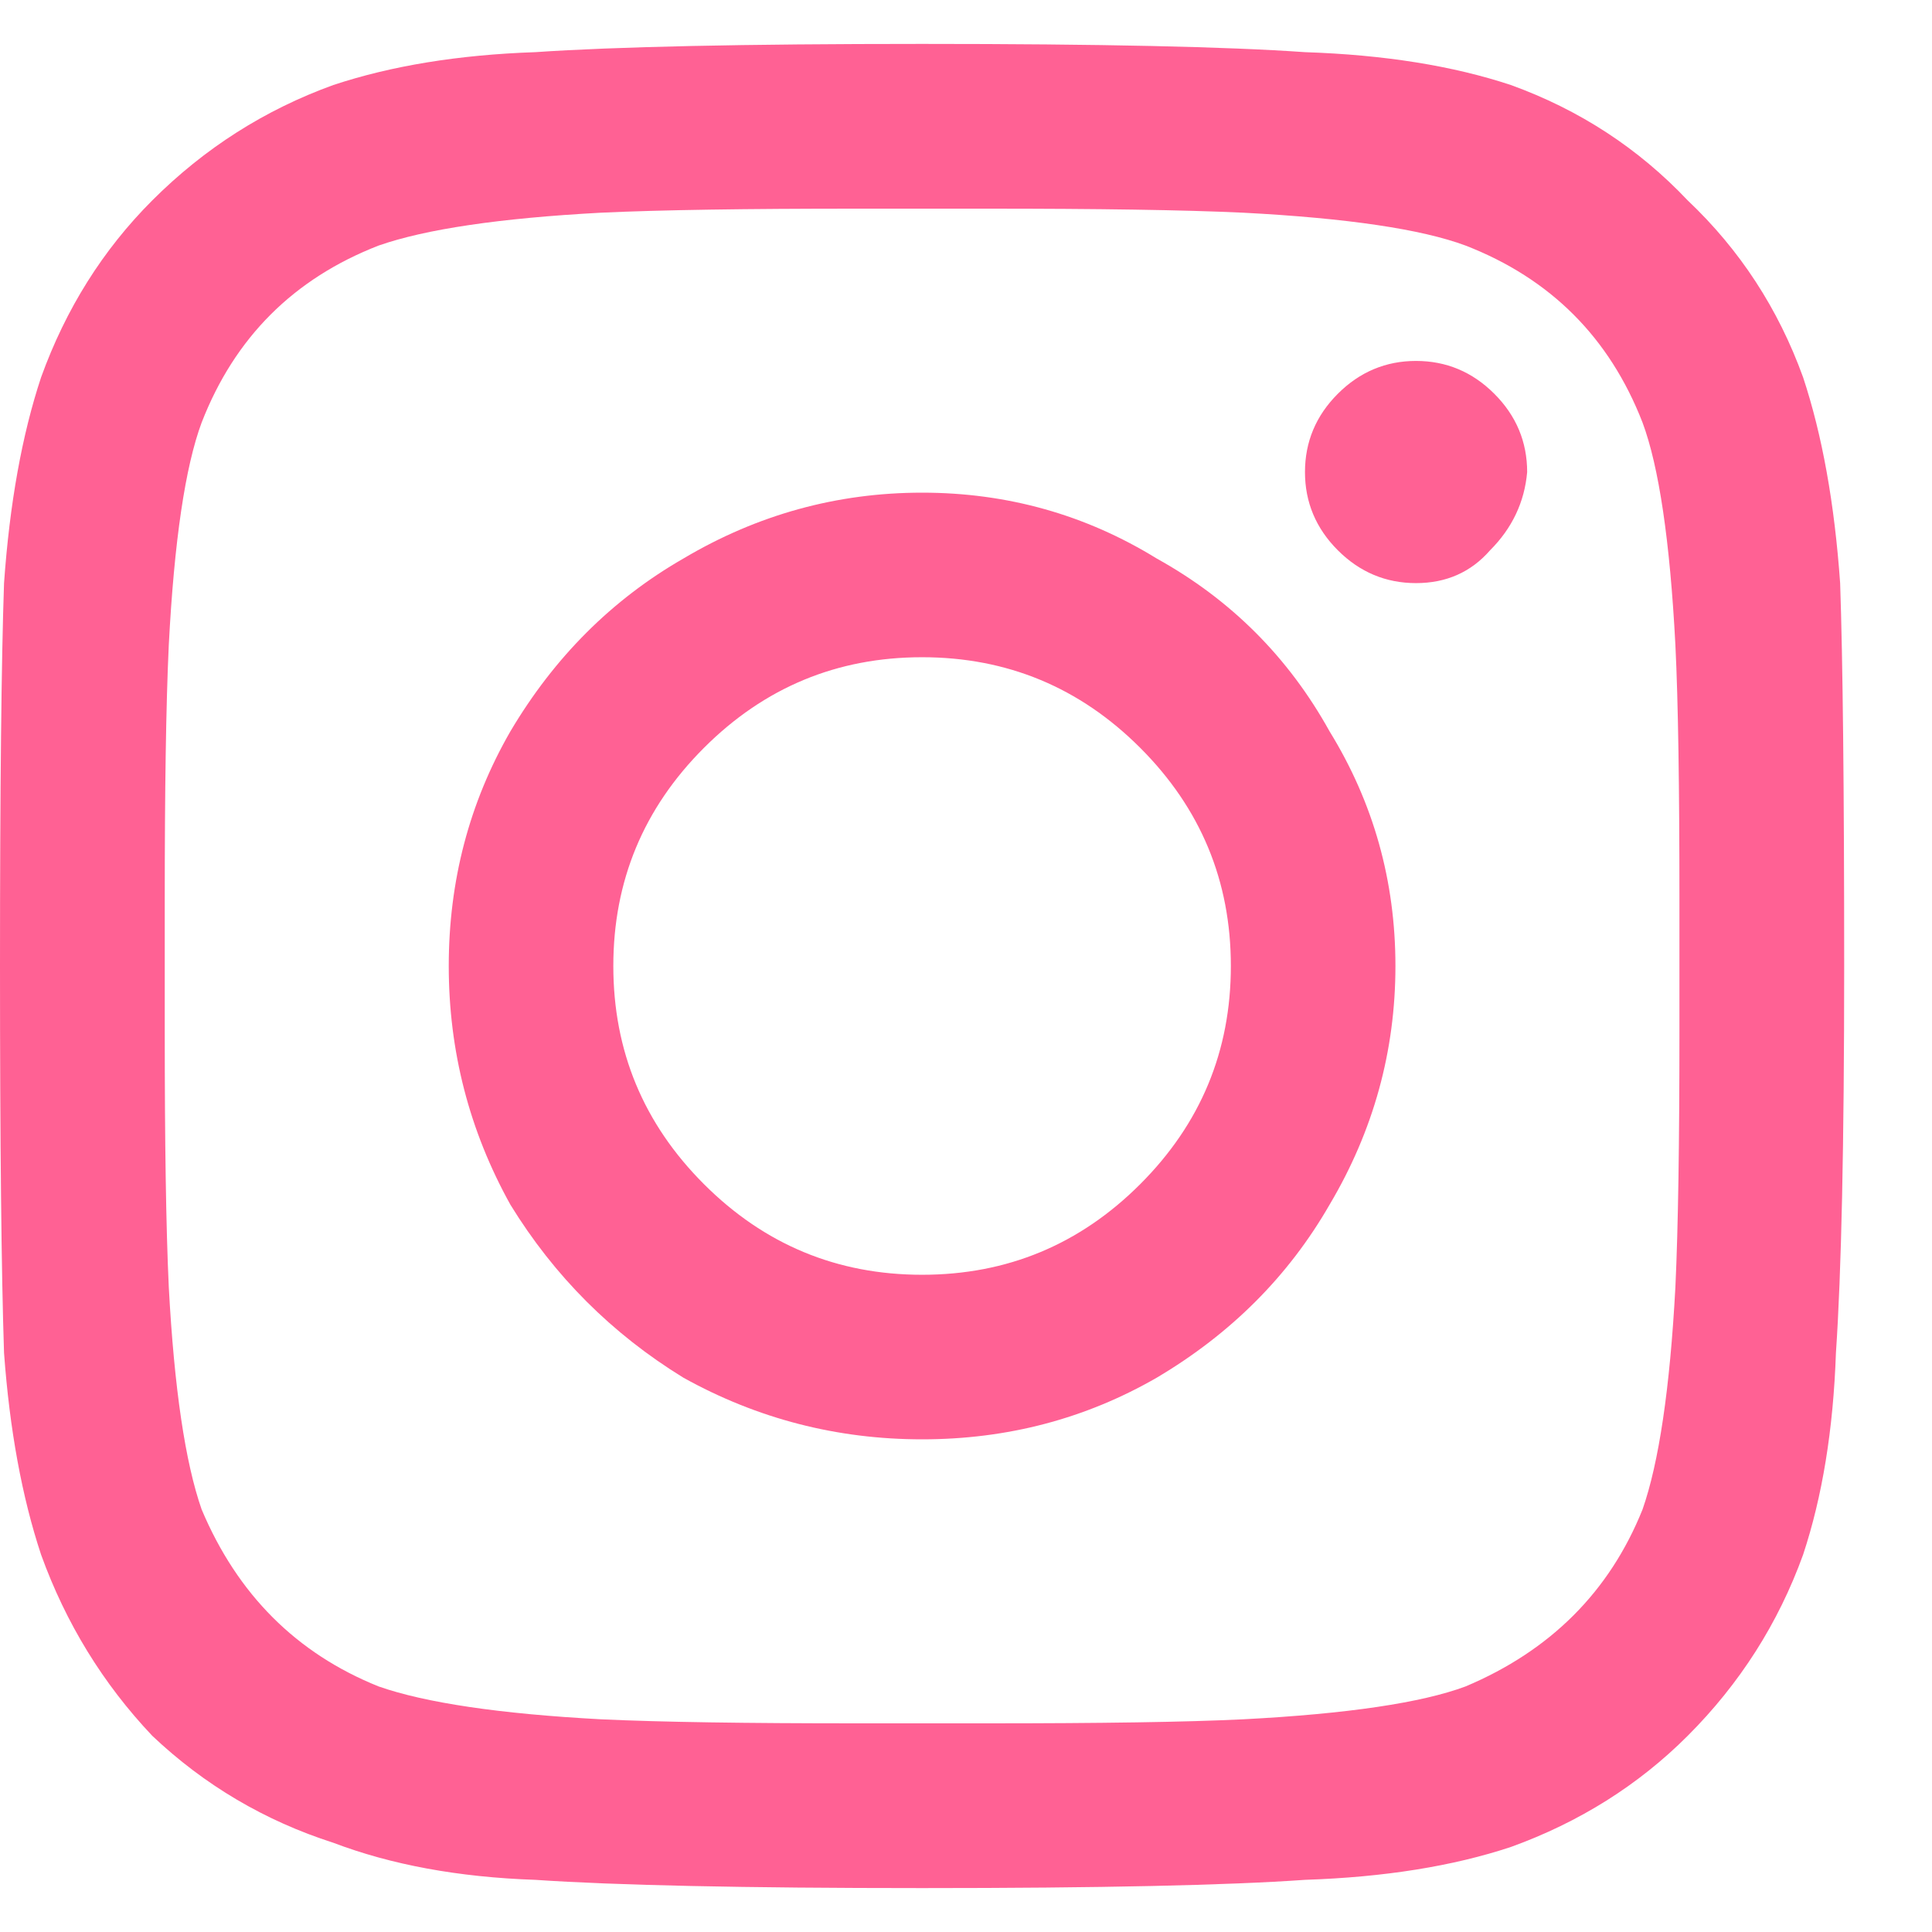
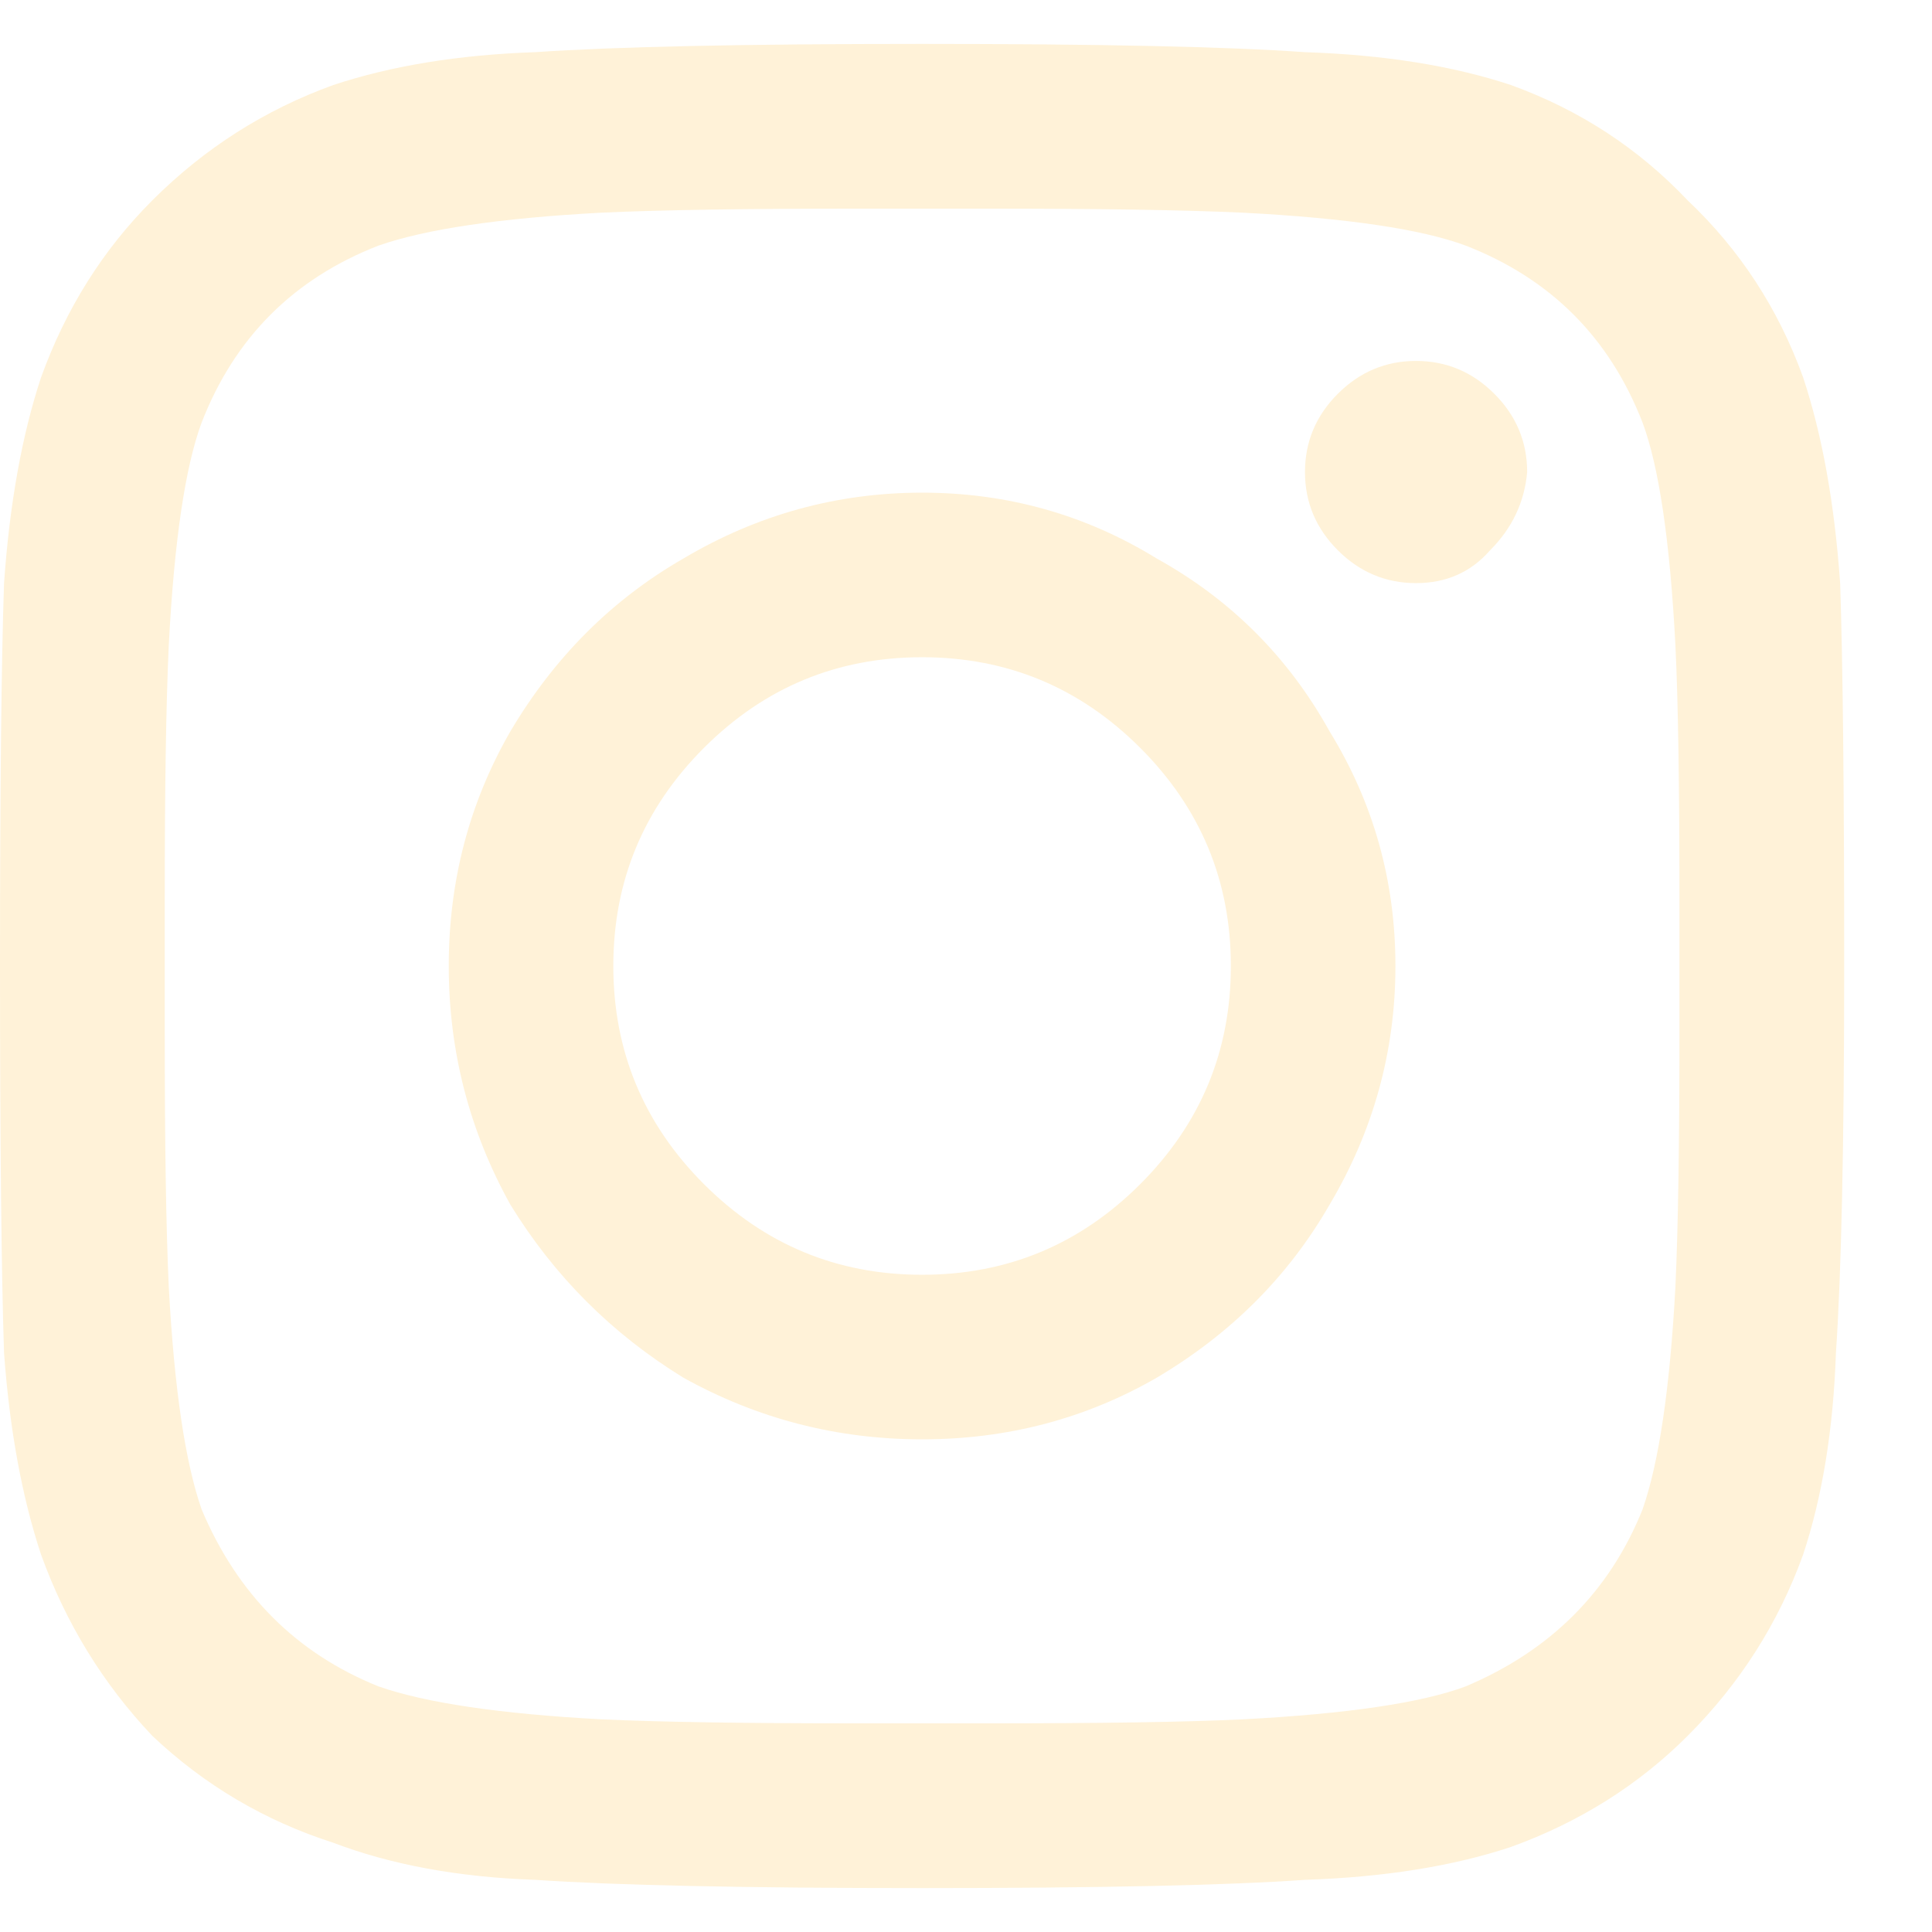
- <svg xmlns="http://www.w3.org/2000/svg" width="11" height="11" viewBox="0 0 11 11" fill="none">
-   <path d="M5.25 2.805C4.766 2.805 4.312 2.93 3.891 3.18C3.484 3.414 3.156 3.742 2.906 4.164C2.672 4.57 2.555 5.016 2.555 5.5C2.555 5.984 2.672 6.438 2.906 6.859C3.156 7.266 3.484 7.594 3.891 7.844C4.312 8.078 4.766 8.195 5.25 8.195C5.734 8.195 6.18 8.078 6.586 7.844C7.008 7.594 7.336 7.266 7.57 6.859C7.82 6.438 7.945 5.984 7.945 5.5C7.945 5.016 7.82 4.57 7.57 4.164C7.336 3.742 7.008 3.414 6.586 3.18C6.18 2.93 5.734 2.805 5.25 2.805ZM5.25 7.258C4.766 7.258 4.352 7.086 4.008 6.742C3.664 6.398 3.492 5.984 3.492 5.5C3.492 5.016 3.664 4.602 4.008 4.258C4.352 3.914 4.766 3.742 5.25 3.742C5.734 3.742 6.148 3.914 6.492 4.258C6.836 4.602 7.008 5.016 7.008 5.5C7.008 5.984 6.836 6.398 6.492 6.742C6.148 7.086 5.734 7.258 5.25 7.258ZM8.695 2.688C8.68 2.859 8.609 3.008 8.484 3.133C8.375 3.258 8.234 3.32 8.062 3.32C7.891 3.32 7.742 3.258 7.617 3.133C7.492 3.008 7.43 2.859 7.43 2.688C7.43 2.516 7.492 2.367 7.617 2.242C7.742 2.117 7.891 2.055 8.062 2.055C8.234 2.055 8.383 2.117 8.508 2.242C8.633 2.367 8.695 2.516 8.695 2.688ZM10.477 3.32C10.445 2.867 10.375 2.477 10.266 2.148C10.125 1.758 9.906 1.422 9.609 1.141C9.328 0.844 8.992 0.625 8.602 0.484C8.273 0.375 7.883 0.312 7.43 0.297C6.992 0.266 6.266 0.25 5.25 0.25C4.234 0.25 3.5 0.266 3.047 0.297C2.609 0.312 2.227 0.375 1.898 0.484C1.508 0.625 1.164 0.844 0.867 1.141C0.586 1.422 0.375 1.758 0.234 2.148C0.125 2.477 0.055 2.867 0.023 3.32C0.008 3.758 0 4.484 0 5.5C0 6.516 0.008 7.25 0.023 7.703C0.055 8.141 0.125 8.523 0.234 8.852C0.375 9.242 0.586 9.586 0.867 9.883C1.164 10.164 1.508 10.367 1.898 10.492C2.227 10.617 2.609 10.688 3.047 10.703C3.5 10.734 4.234 10.75 5.25 10.75C6.266 10.75 6.992 10.734 7.43 10.703C7.883 10.688 8.273 10.625 8.602 10.516C8.992 10.375 9.328 10.164 9.609 9.883C9.906 9.586 10.125 9.242 10.266 8.852C10.375 8.523 10.438 8.141 10.453 7.703C10.484 7.25 10.5 6.516 10.5 5.5C10.5 4.484 10.492 3.758 10.477 3.32ZM9.352 8.594C9.164 9.062 8.828 9.398 8.344 9.602C8.094 9.695 7.672 9.758 7.078 9.789C6.75 9.805 6.266 9.812 5.625 9.812H4.875C4.25 9.812 3.766 9.805 3.422 9.789C2.844 9.758 2.422 9.695 2.156 9.602C1.688 9.414 1.352 9.078 1.148 8.594C1.055 8.328 0.992 7.906 0.961 7.328C0.945 6.984 0.938 6.5 0.938 5.875V5.125C0.938 4.5 0.945 4.016 0.961 3.672C0.992 3.078 1.055 2.656 1.148 2.406C1.336 1.922 1.672 1.586 2.156 1.398C2.422 1.305 2.844 1.242 3.422 1.211C3.766 1.195 4.25 1.188 4.875 1.188H5.625C6.25 1.188 6.734 1.195 7.078 1.211C7.672 1.242 8.094 1.305 8.344 1.398C8.828 1.586 9.164 1.922 9.352 2.406C9.445 2.656 9.508 3.078 9.539 3.672C9.555 4 9.562 4.484 9.562 5.125V5.875C9.562 6.5 9.555 6.984 9.539 7.328C9.508 7.906 9.445 8.328 9.352 8.594Z" fill="#FF6194" />
+ <svg xmlns="http://www.w3.org/2000/svg" width="11" height="11" viewBox="0 0 11 11" fill="#fff2d8">
+   <path d="M5.25 2.805C4.766 2.805 4.312 2.93 3.891 3.18C3.484 3.414 3.156 3.742 2.906 4.164C2.672 4.57 2.555 5.016 2.555 5.5C2.555 5.984 2.672 6.438 2.906 6.859C3.156 7.266 3.484 7.594 3.891 7.844C4.312 8.078 4.766 8.195 5.25 8.195C5.734 8.195 6.18 8.078 6.586 7.844C7.008 7.594 7.336 7.266 7.57 6.859C7.82 6.438 7.945 5.984 7.945 5.5C7.945 5.016 7.82 4.57 7.57 4.164C7.336 3.742 7.008 3.414 6.586 3.18C6.18 2.93 5.734 2.805 5.25 2.805ZM5.25 7.258C4.766 7.258 4.352 7.086 4.008 6.742C3.664 6.398 3.492 5.984 3.492 5.5C3.492 5.016 3.664 4.602 4.008 4.258C4.352 3.914 4.766 3.742 5.25 3.742C5.734 3.742 6.148 3.914 6.492 4.258C6.836 4.602 7.008 5.016 7.008 5.5C7.008 5.984 6.836 6.398 6.492 6.742C6.148 7.086 5.734 7.258 5.25 7.258ZM8.695 2.688C8.68 2.859 8.609 3.008 8.484 3.133C8.375 3.258 8.234 3.32 8.062 3.32C7.891 3.32 7.742 3.258 7.617 3.133C7.492 3.008 7.43 2.859 7.43 2.688C7.43 2.516 7.492 2.367 7.617 2.242C7.742 2.117 7.891 2.055 8.062 2.055C8.234 2.055 8.383 2.117 8.508 2.242C8.633 2.367 8.695 2.516 8.695 2.688ZM10.477 3.32C10.445 2.867 10.375 2.477 10.266 2.148C10.125 1.758 9.906 1.422 9.609 1.141C9.328 0.844 8.992 0.625 8.602 0.484C8.273 0.375 7.883 0.312 7.43 0.297C6.992 0.266 6.266 0.25 5.25 0.25C4.234 0.25 3.5 0.266 3.047 0.297C2.609 0.312 2.227 0.375 1.898 0.484C1.508 0.625 1.164 0.844 0.867 1.141C0.586 1.422 0.375 1.758 0.234 2.148C0.125 2.477 0.055 2.867 0.023 3.32C0.008 3.758 0 4.484 0 5.5C0 6.516 0.008 7.25 0.023 7.703C0.055 8.141 0.125 8.523 0.234 8.852C0.375 9.242 0.586 9.586 0.867 9.883C1.164 10.164 1.508 10.367 1.898 10.492C2.227 10.617 2.609 10.688 3.047 10.703C3.5 10.734 4.234 10.75 5.25 10.75C6.266 10.75 6.992 10.734 7.43 10.703C7.883 10.688 8.273 10.625 8.602 10.516C8.992 10.375 9.328 10.164 9.609 9.883C9.906 9.586 10.125 9.242 10.266 8.852C10.375 8.523 10.438 8.141 10.453 7.703C10.484 7.25 10.5 6.516 10.5 5.5C10.5 4.484 10.492 3.758 10.477 3.32ZM9.352 8.594C9.164 9.062 8.828 9.398 8.344 9.602C8.094 9.695 7.672 9.758 7.078 9.789C6.75 9.805 6.266 9.812 5.625 9.812H4.875C4.25 9.812 3.766 9.805 3.422 9.789C2.844 9.758 2.422 9.695 2.156 9.602C1.688 9.414 1.352 9.078 1.148 8.594C1.055 8.328 0.992 7.906 0.961 7.328C0.945 6.984 0.938 6.5 0.938 5.875V5.125C0.938 4.5 0.945 4.016 0.961 3.672C0.992 3.078 1.055 2.656 1.148 2.406C1.336 1.922 1.672 1.586 2.156 1.398C2.422 1.305 2.844 1.242 3.422 1.211C3.766 1.195 4.25 1.188 4.875 1.188H5.625C6.25 1.188 6.734 1.195 7.078 1.211C7.672 1.242 8.094 1.305 8.344 1.398C8.828 1.586 9.164 1.922 9.352 2.406C9.445 2.656 9.508 3.078 9.539 3.672C9.555 4 9.562 4.484 9.562 5.125V5.875C9.562 6.5 9.555 6.984 9.539 7.328C9.508 7.906 9.445 8.328 9.352 8.594Z" />
</svg>
